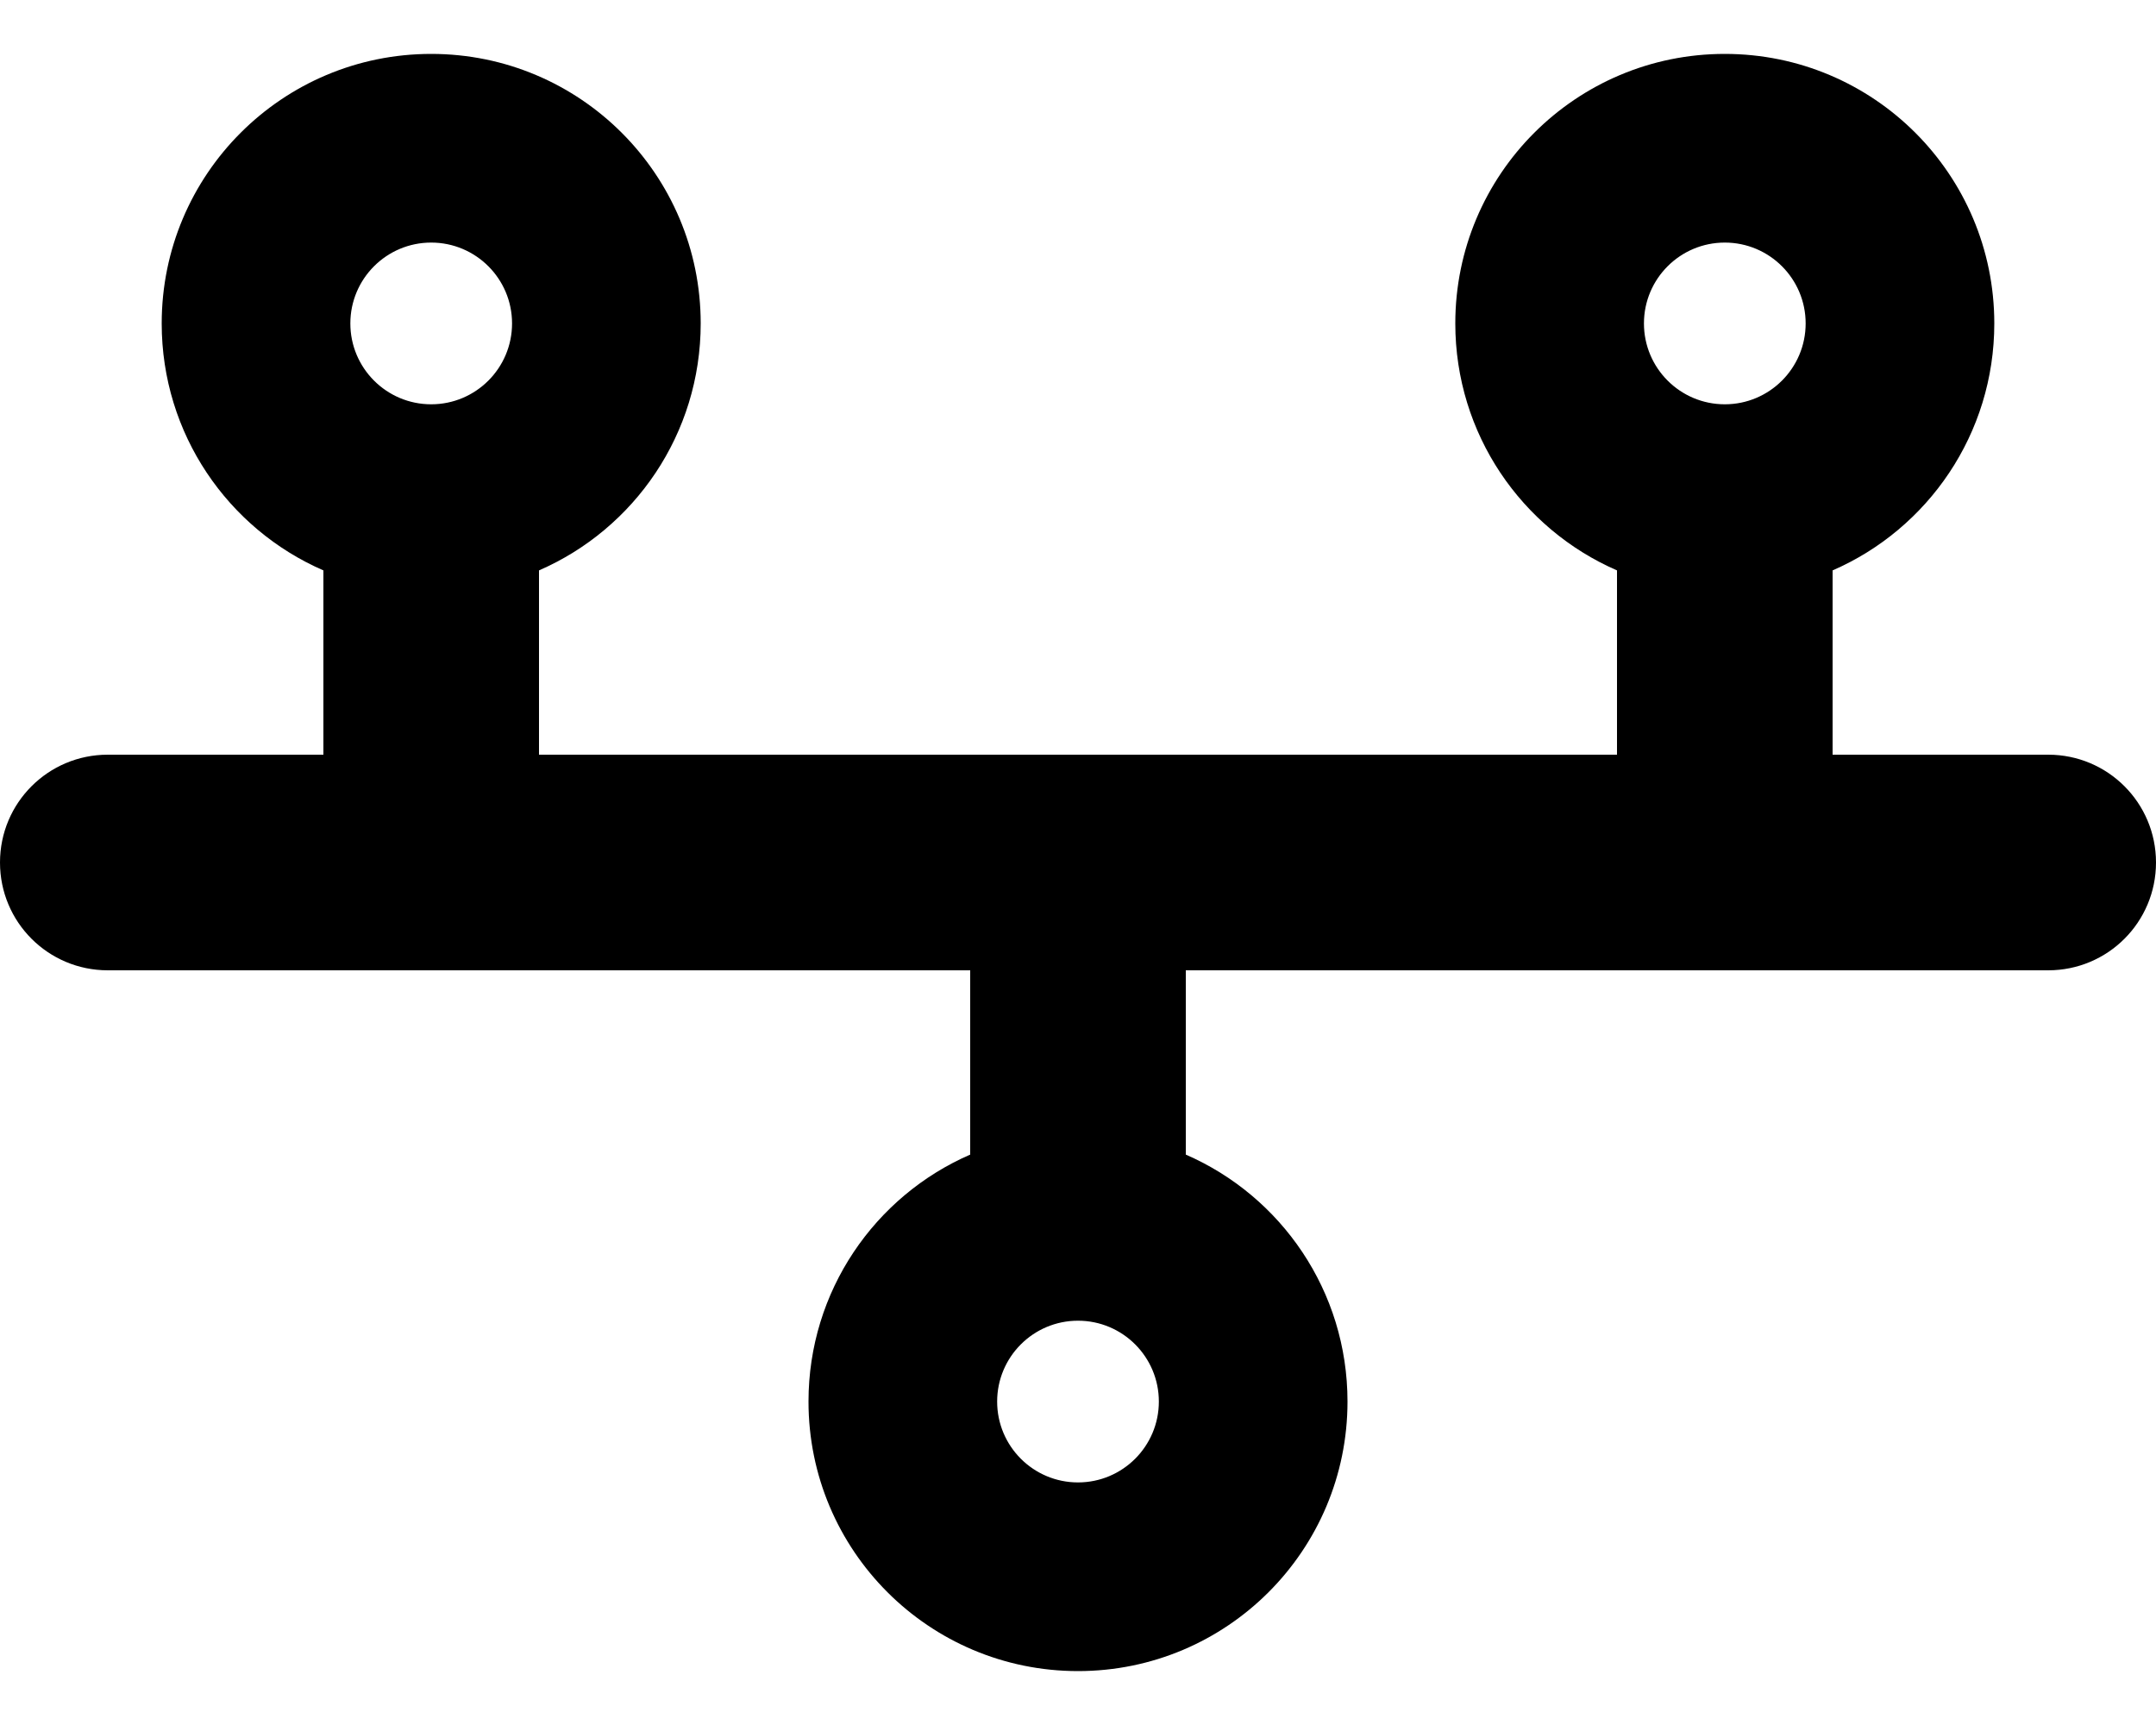
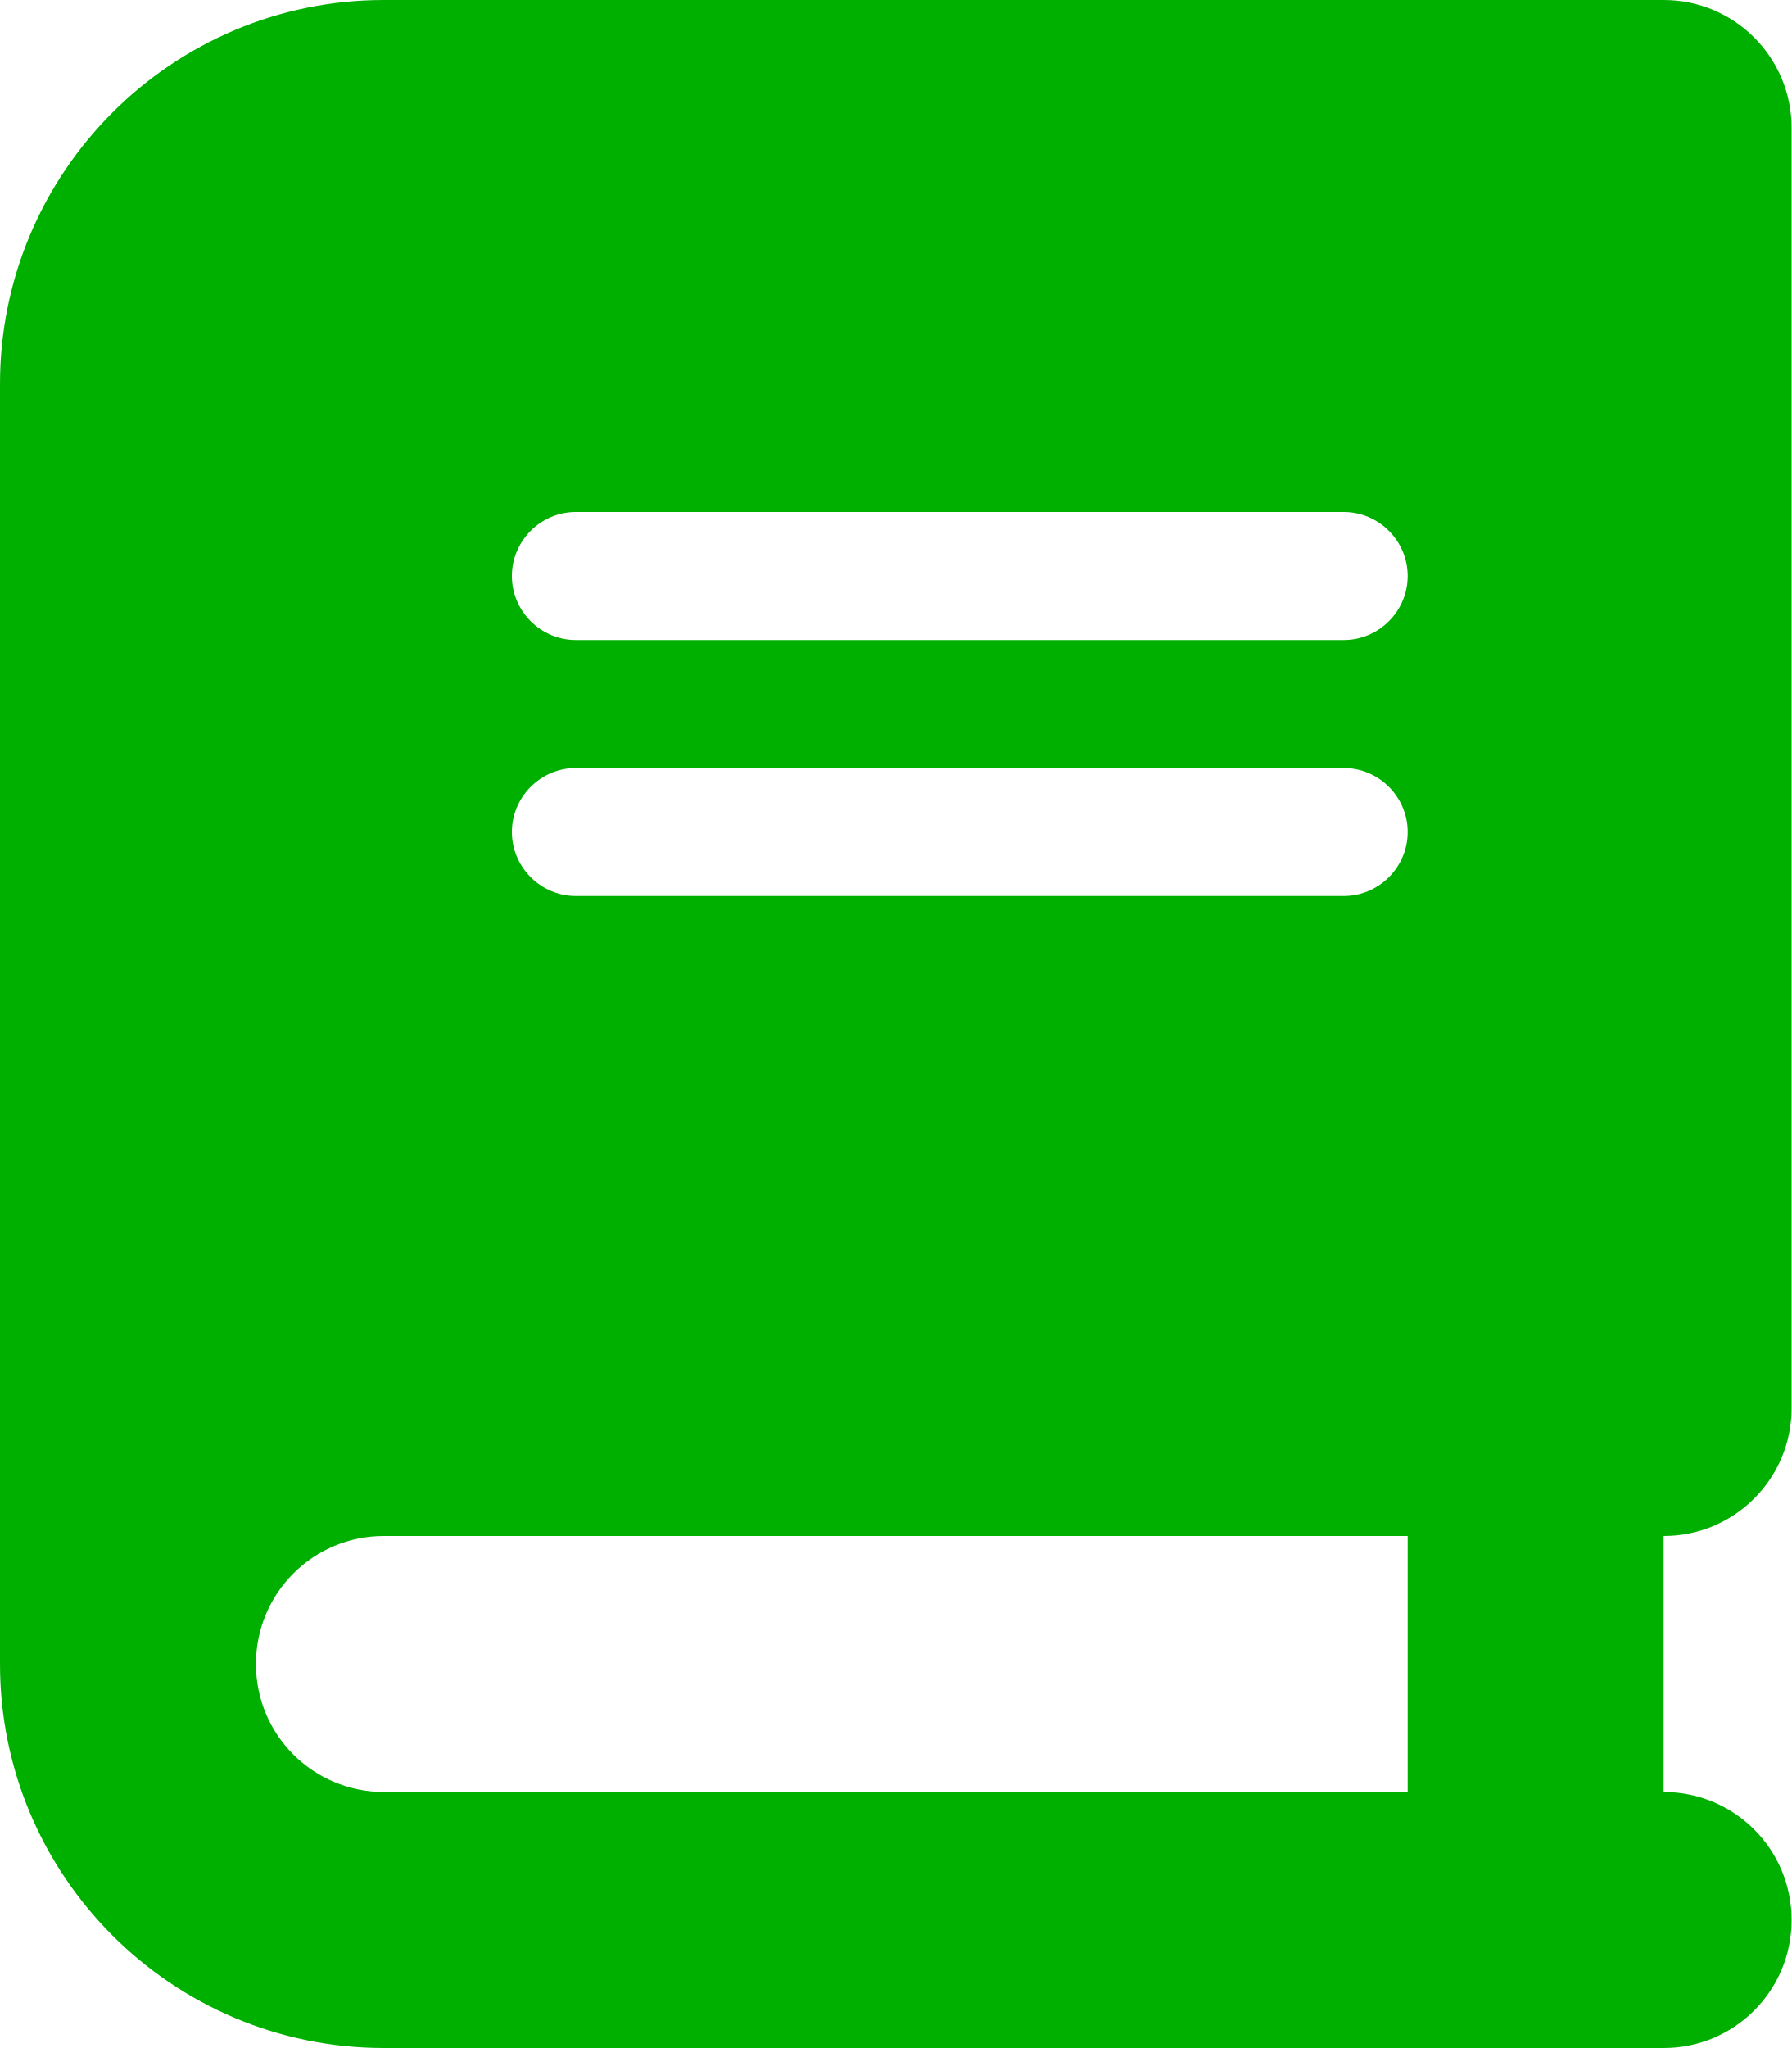
- <svg xmlns="http://www.w3.org/2000/svg" viewBox="0 0 640 512">
-   <path d="M128 72a24 24 0 1 1 0 48 24 24 0 1 1 0-48zm32 97.3c28.3-12.3 48-40.5 48-73.3c0-44.2-35.8-80-80-80S48 51.8 48 96c0 32.8 19.7 61 48 73.3V224H32c-17.7 0-32 14.3-32 32s14.3 32 32 32H288v54.7c-28.3 12.3-48 40.5-48 73.3c0 44.2 35.8 80 80 80s80-35.8 80-80c0-32.8-19.7-61-48-73.3V288H608c17.7 0 32-14.3 32-32s-14.3-32-32-32H544V169.3c28.3-12.3 48-40.5 48-73.3c0-44.2-35.8-80-80-80s-80 35.8-80 80c0 32.8 19.7 61 48 73.3V224H160V169.3zM488 96a24 24 0 1 1 48 0 24 24 0 1 1 -48 0zM320 392a24 24 0 1 1 0 48 24 24 0 1 1 0-48z" />
+ <svg xmlns="http://www.w3.org/2000/svg" height="1em" viewBox="0 0 448 512">
+   <style>svg{fill:#00b000}</style>
+   <path d="M96 0C43 0 0 43 0 96V416c0 53 43 96 96 96H384h32c17.7 0 32-14.3 32-32s-14.3-32-32-32V384c17.7 0 32-14.3 32-32V32c0-17.7-14.3-32-32-32H384 96zm0 384H352v64H96c-17.7 0-32-14.3-32-32s14.3-32 32-32zm32-240c0-8.8 7.2-16 16-16H336c8.8 0 16 7.2 16 16s-7.2 16-16 16H144c-8.8 0-16-7.2-16-16zm16 48H336c8.8 0 16 7.2 16 16s-7.2 16-16 16H144c-8.8 0-16-7.2-16-16s7.2-16 16-16z" />
</svg>
